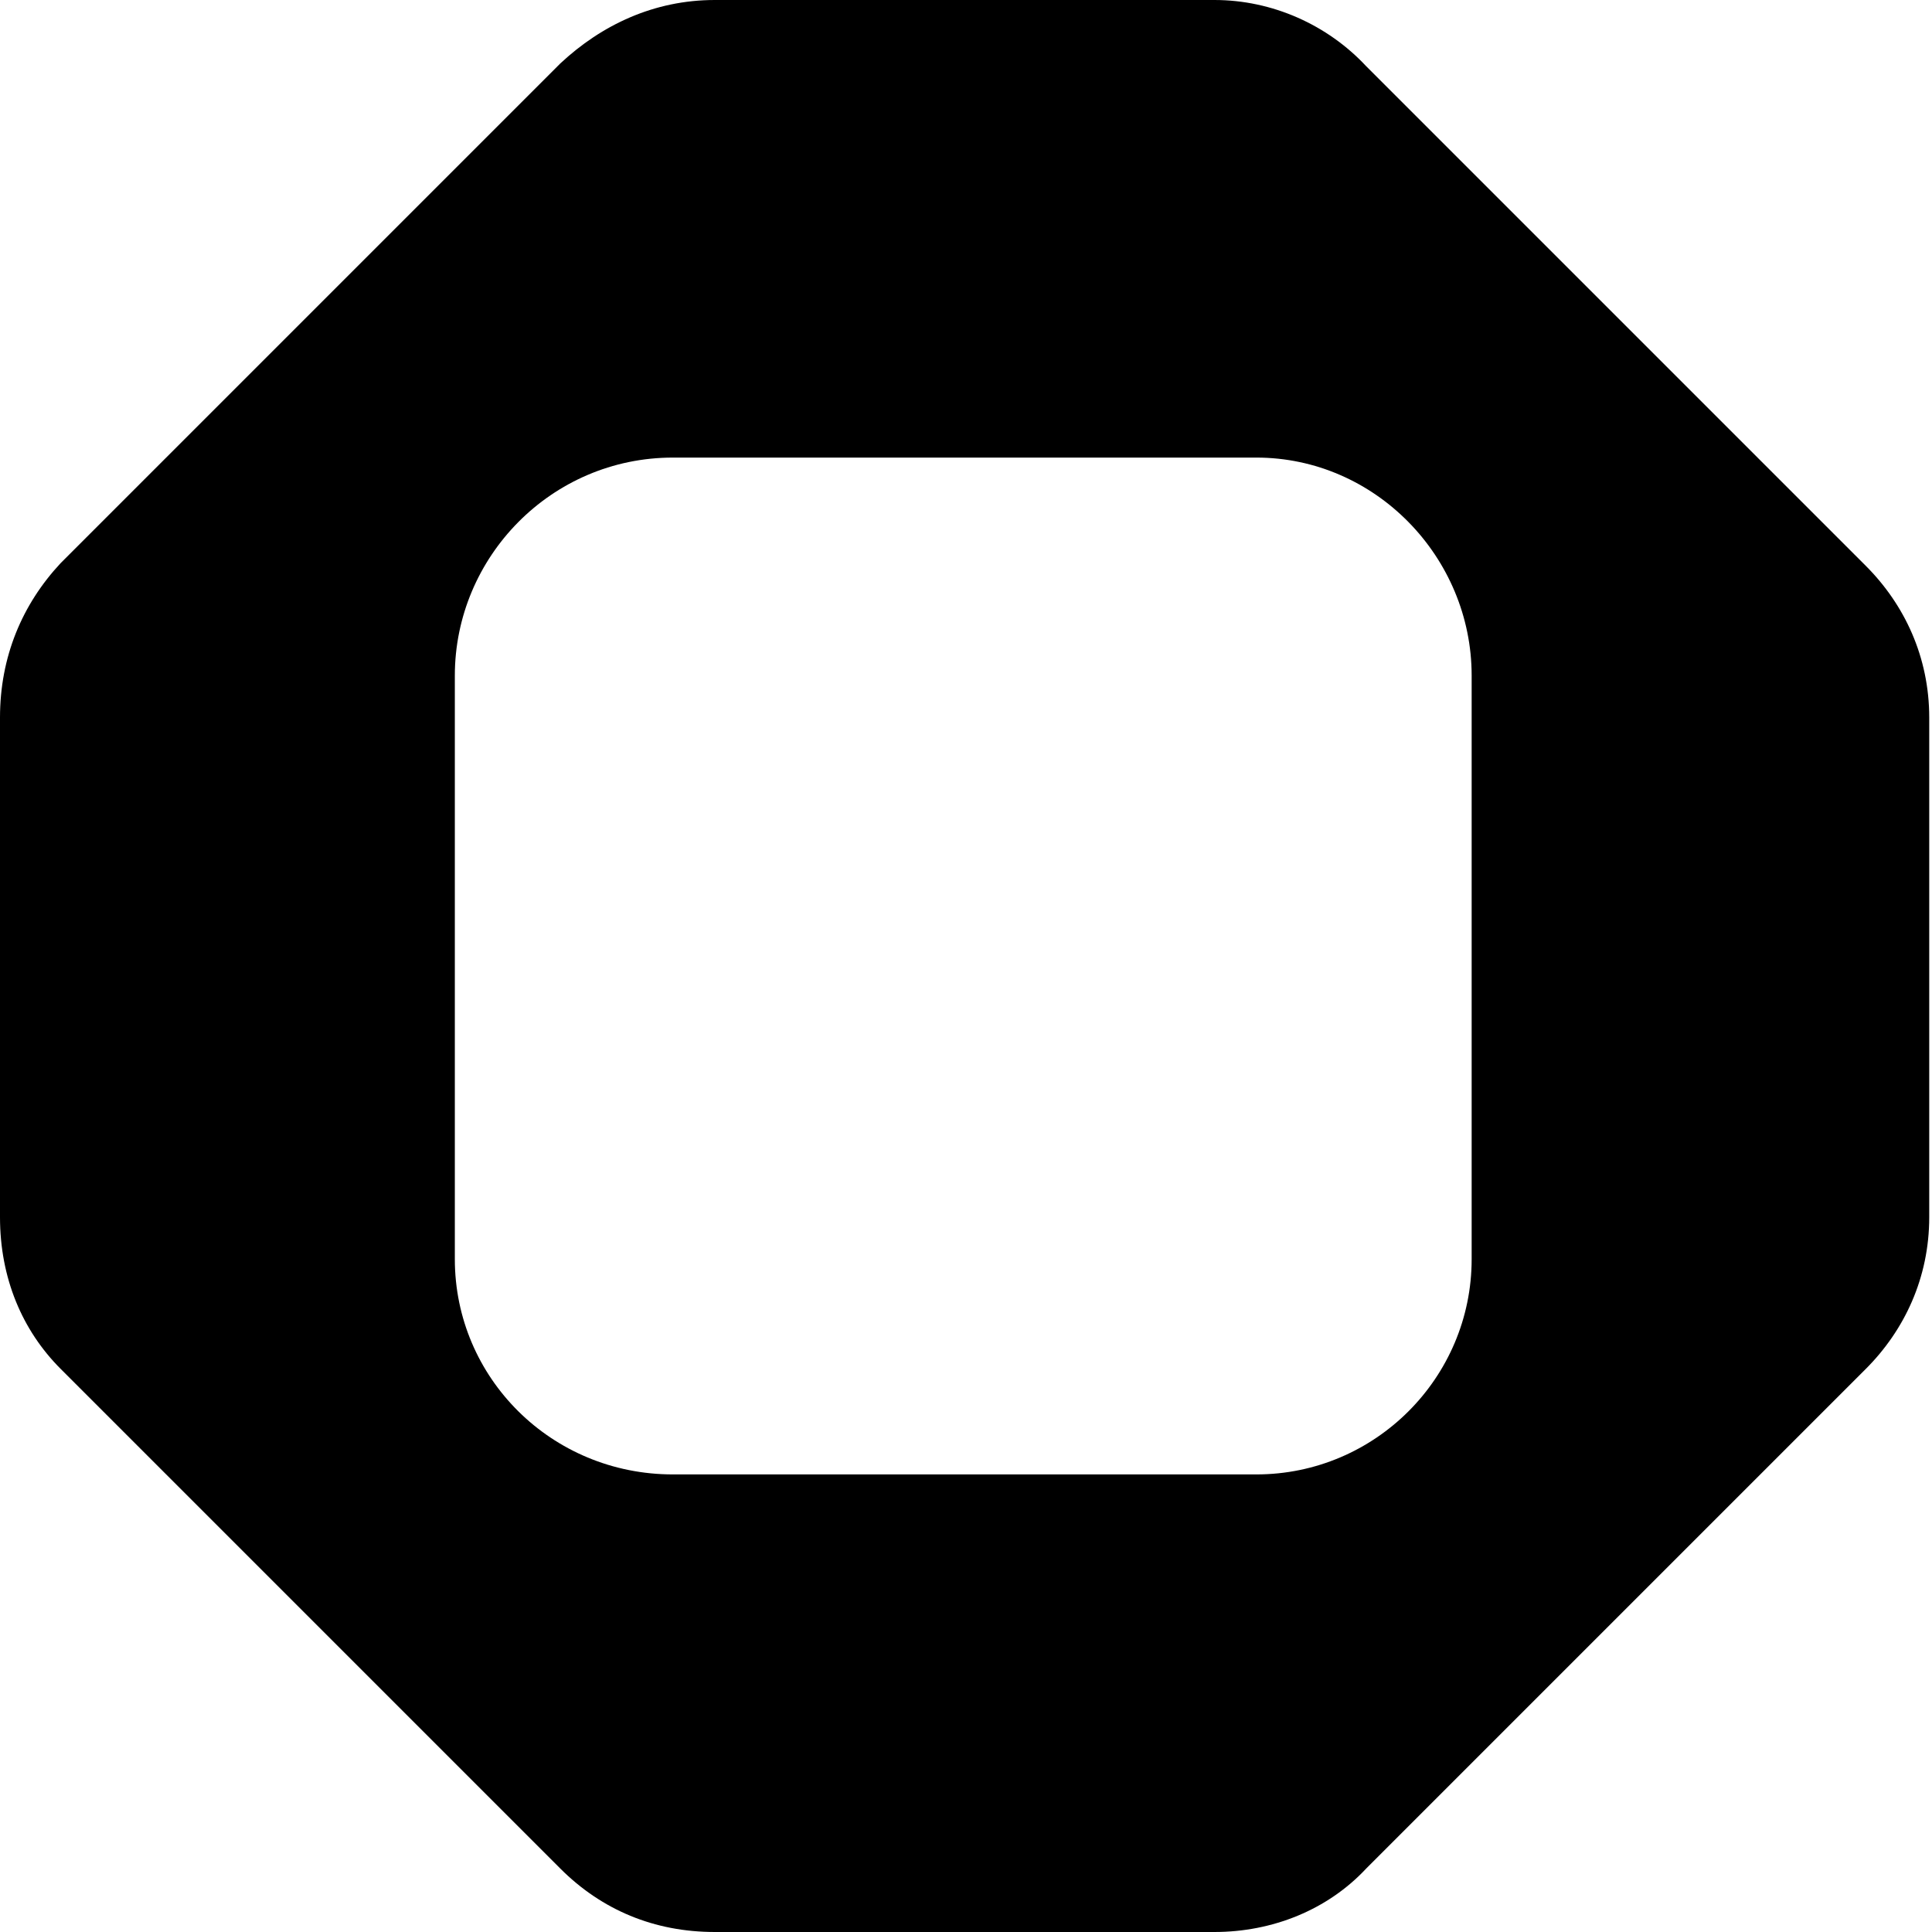
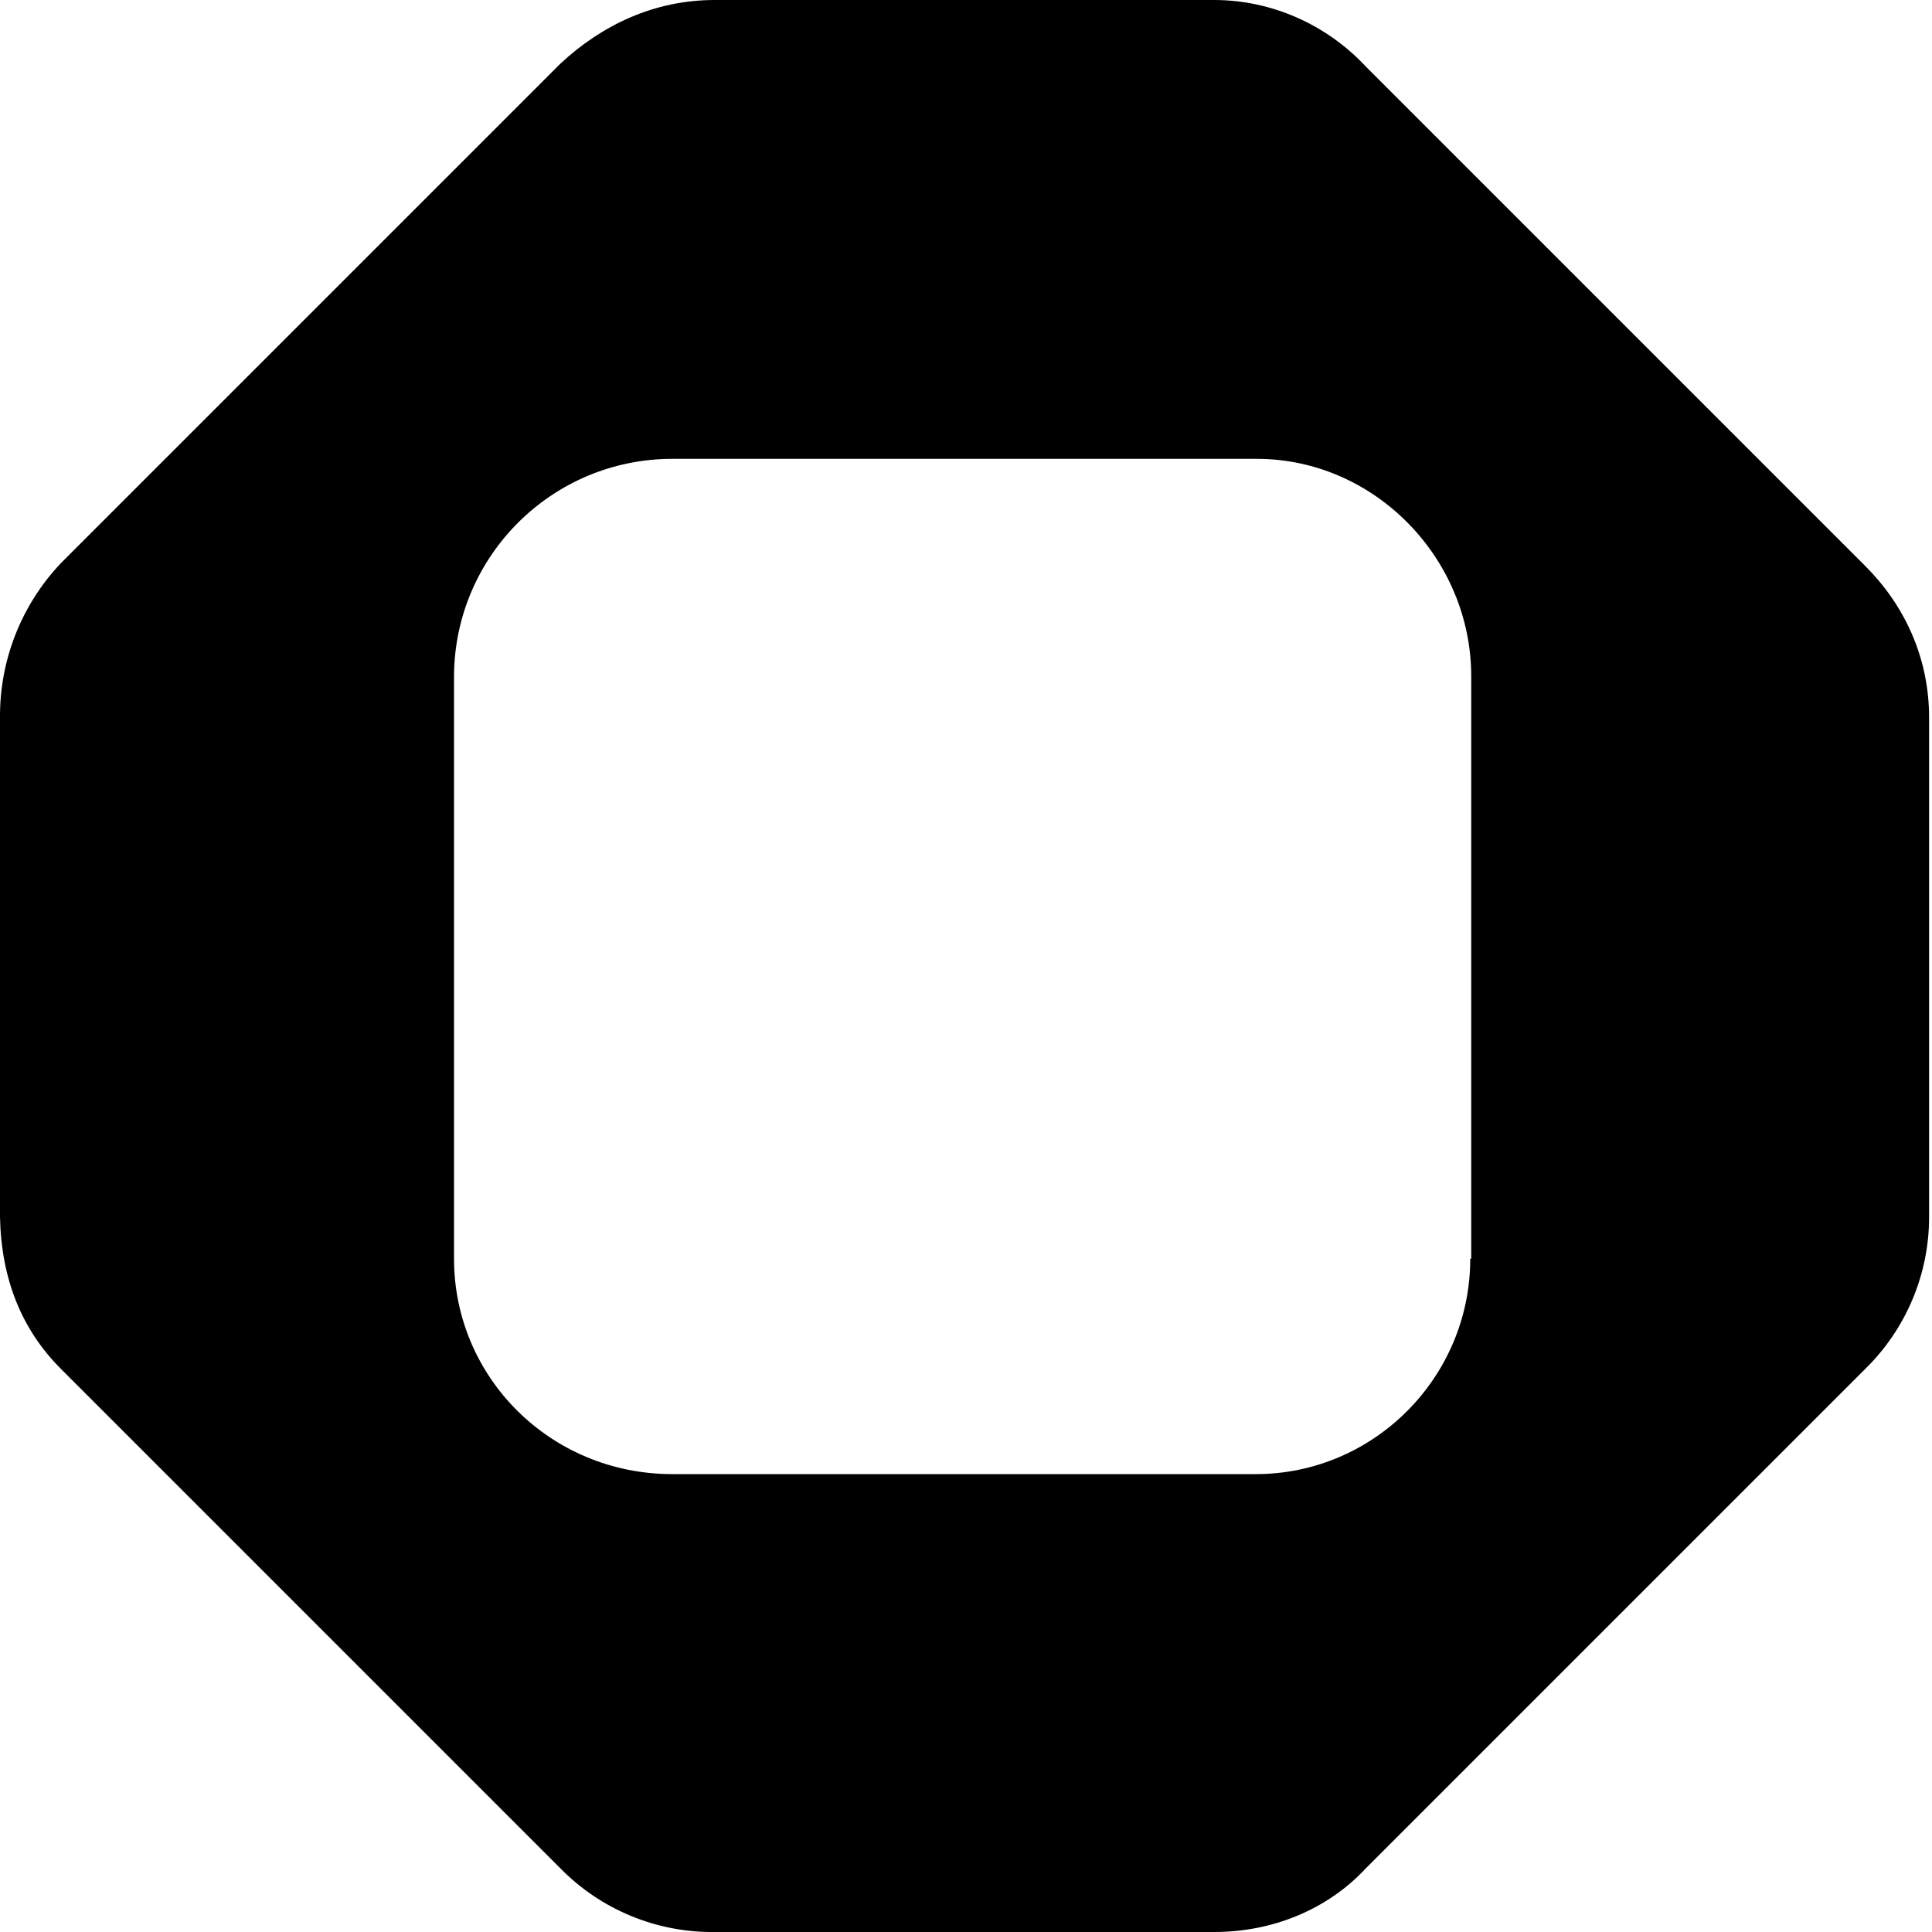
- <svg xmlns="http://www.w3.org/2000/svg" width="200" height="200" viewBox="0 0 200 200" fill="none">
-   <path d="M193.143 58.571C197.143 62.571 199.714 68 199.714 74.286V126C199.714 132.286 197.143 137.714 193.143 141.714L141.429 193.429C137.429 197.714 131.714 200 125.714 200H74C67.714 200 62.286 197.714 58 193.429L6.286 141.714C2.286 137.714 0 132.286 0 126V74.286C0 68 2.286 62.571 6.286 58.286L58 6.571C62.286 2.571 67.714 0 74 0H125.714C131.714 0 137.429 2.571 141.429 6.857L193.143 58.571ZM152.345 130.345V69.941C152.345 57.655 142.345 47.369 130.059 47.369H69.655C57.084 47.369 47.084 57.655 47.084 69.941V130.345C47.084 142.631 57.084 152.631 69.655 152.631H130.059C142.345 152.631 152.345 142.631 152.345 130.345Z" fill="black" />
+ <svg xmlns="http://www.w3.org/2000/svg" width="200" height="200" fill="none" viewBox="0 0 200 200">
+   <path fill="#000" d="M193.1 58.6c4 4 6.6 9.4 6.6 15.7V126a22 22 0 0 1-6.6 15.7l-51.7 51.7c-4 4.3-9.7 6.6-15.7 6.6H74a22 22 0 0 1-16-6.6L6.3 141.7Q.2 135.6 0 126V74.3a23 23 0 0 1 6.3-16L58 6.6c4.3-4 9.7-6.6 16-6.6h51.7c6 0 11.7 2.6 15.7 6.9zm-40.8 71.7V70c0-12.2-10-22.5-22.2-22.5H69.7A22.6 22.6 0 0 0 47 69.9v60.4c0 12.3 10 22.3 22.6 22.3H130c12.2 0 22.2-10 22.2-22.3" />
</svg>
